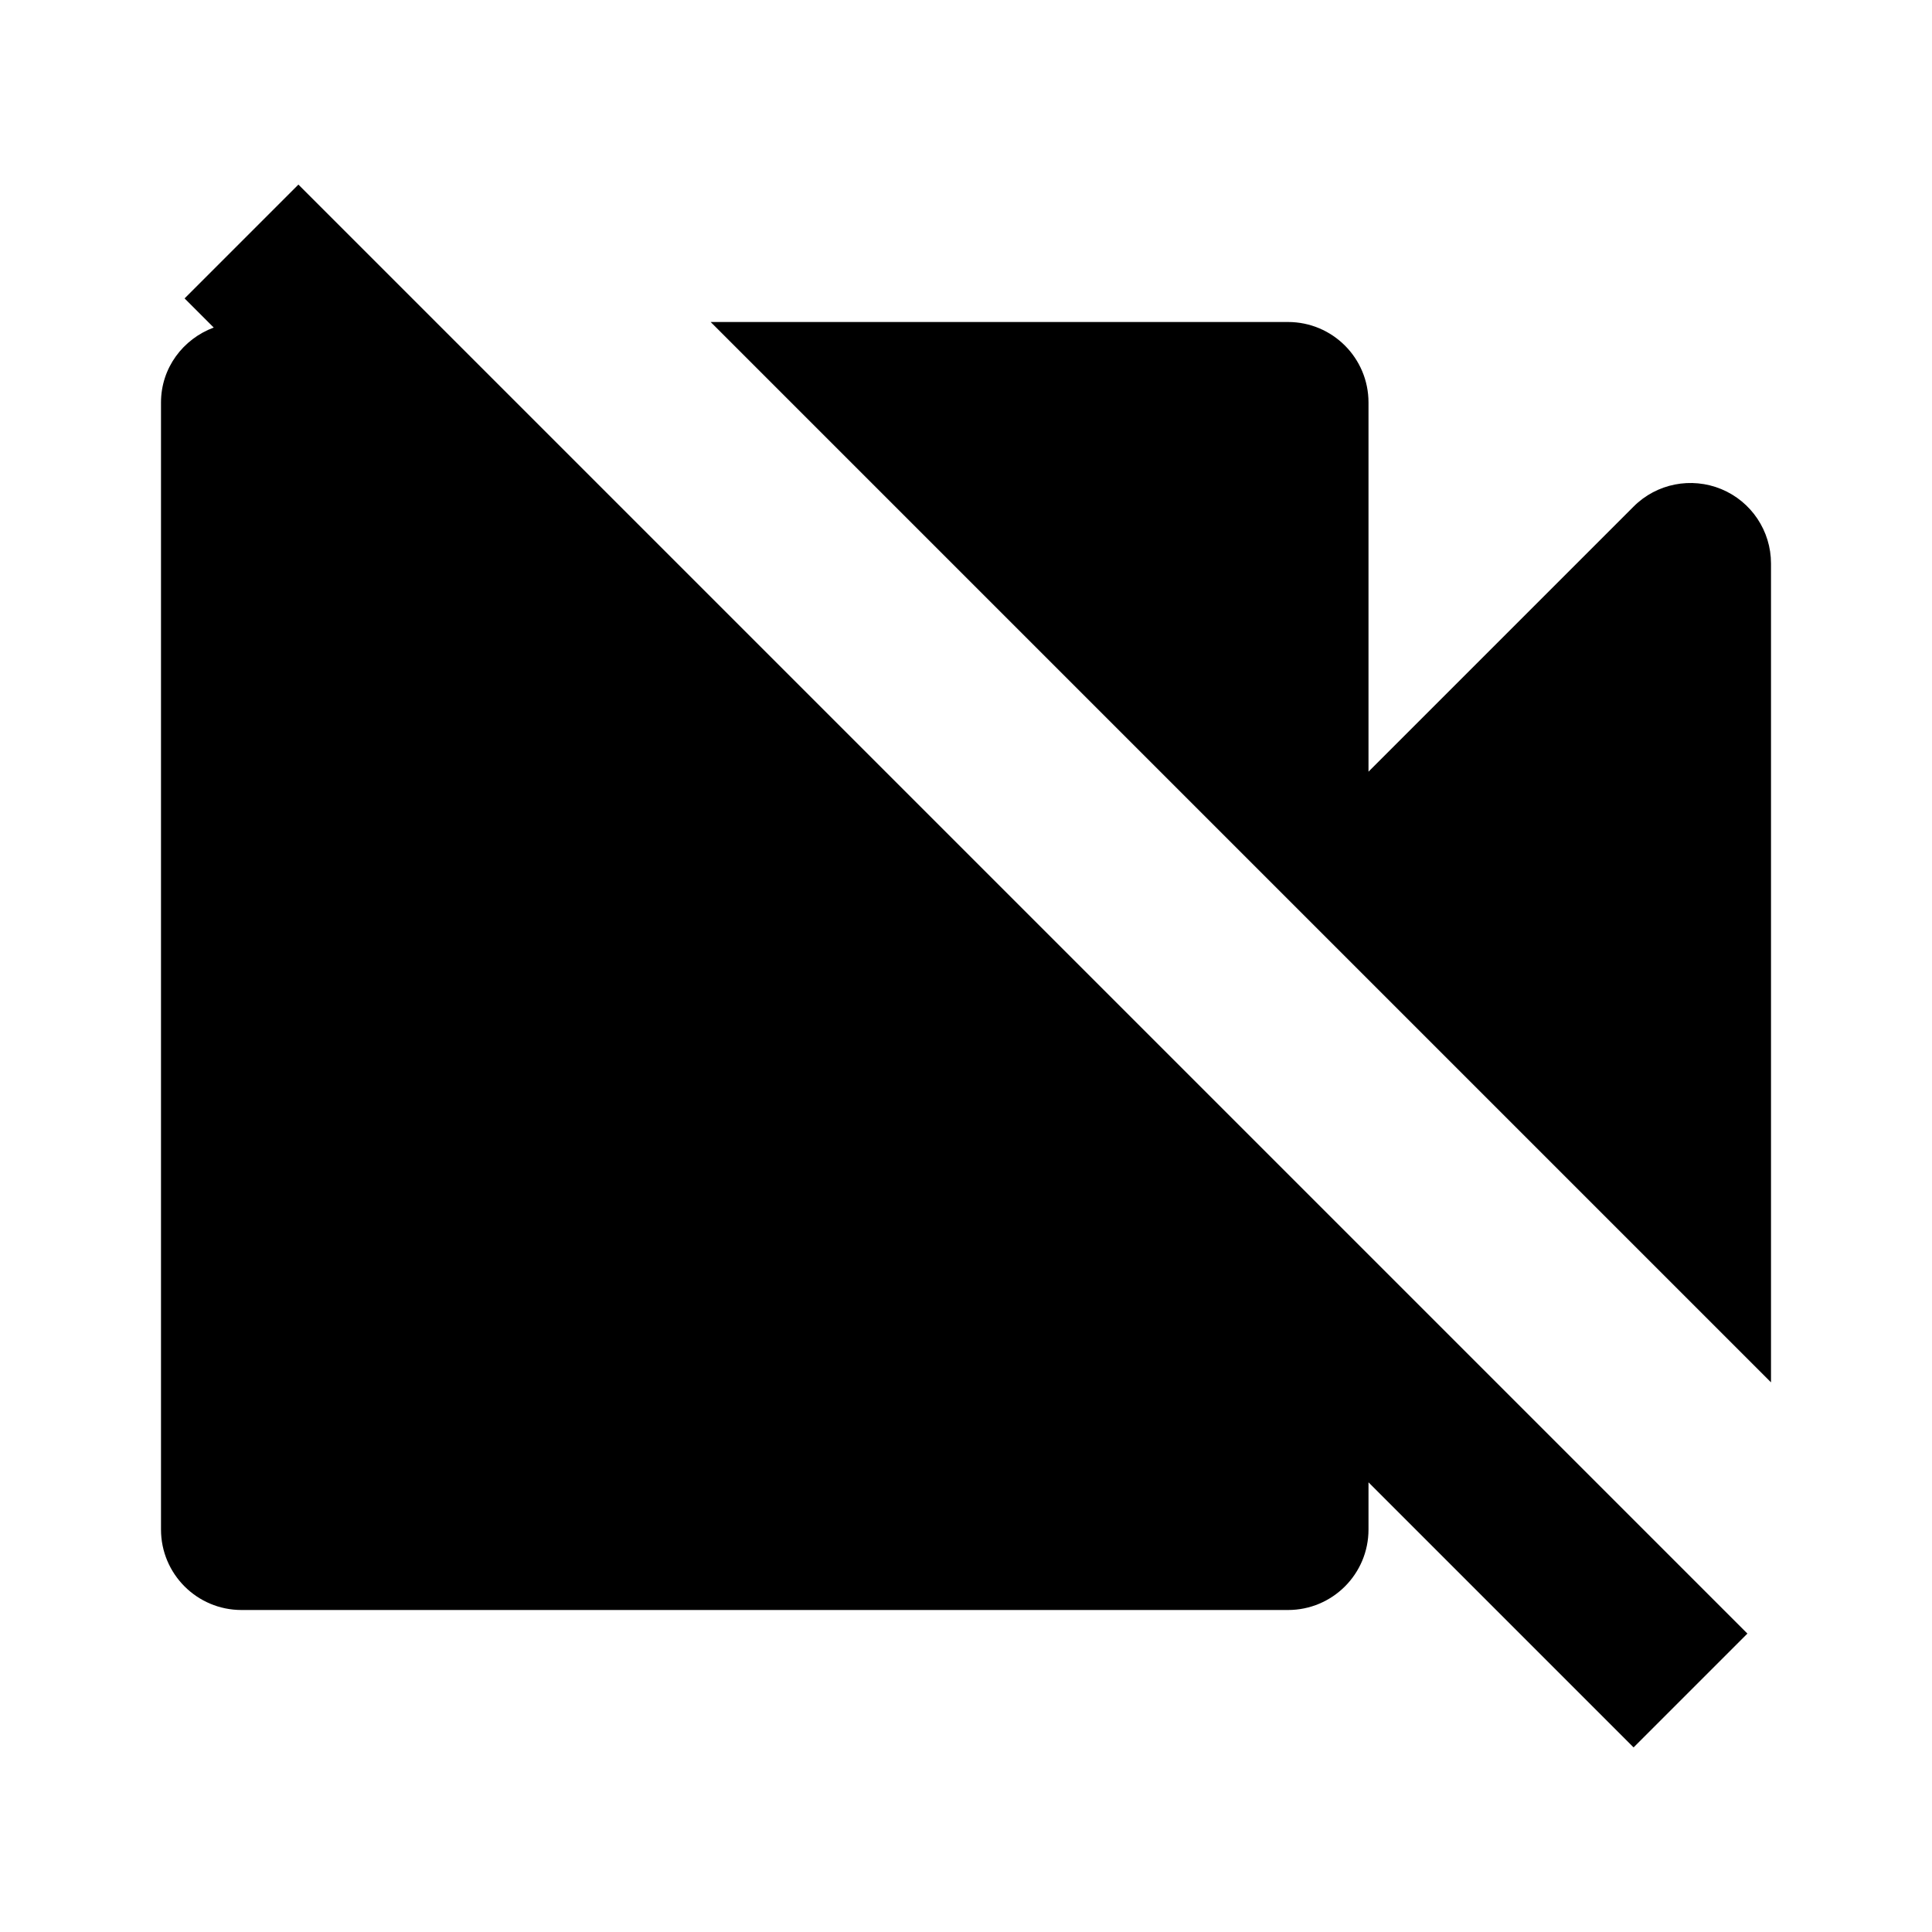
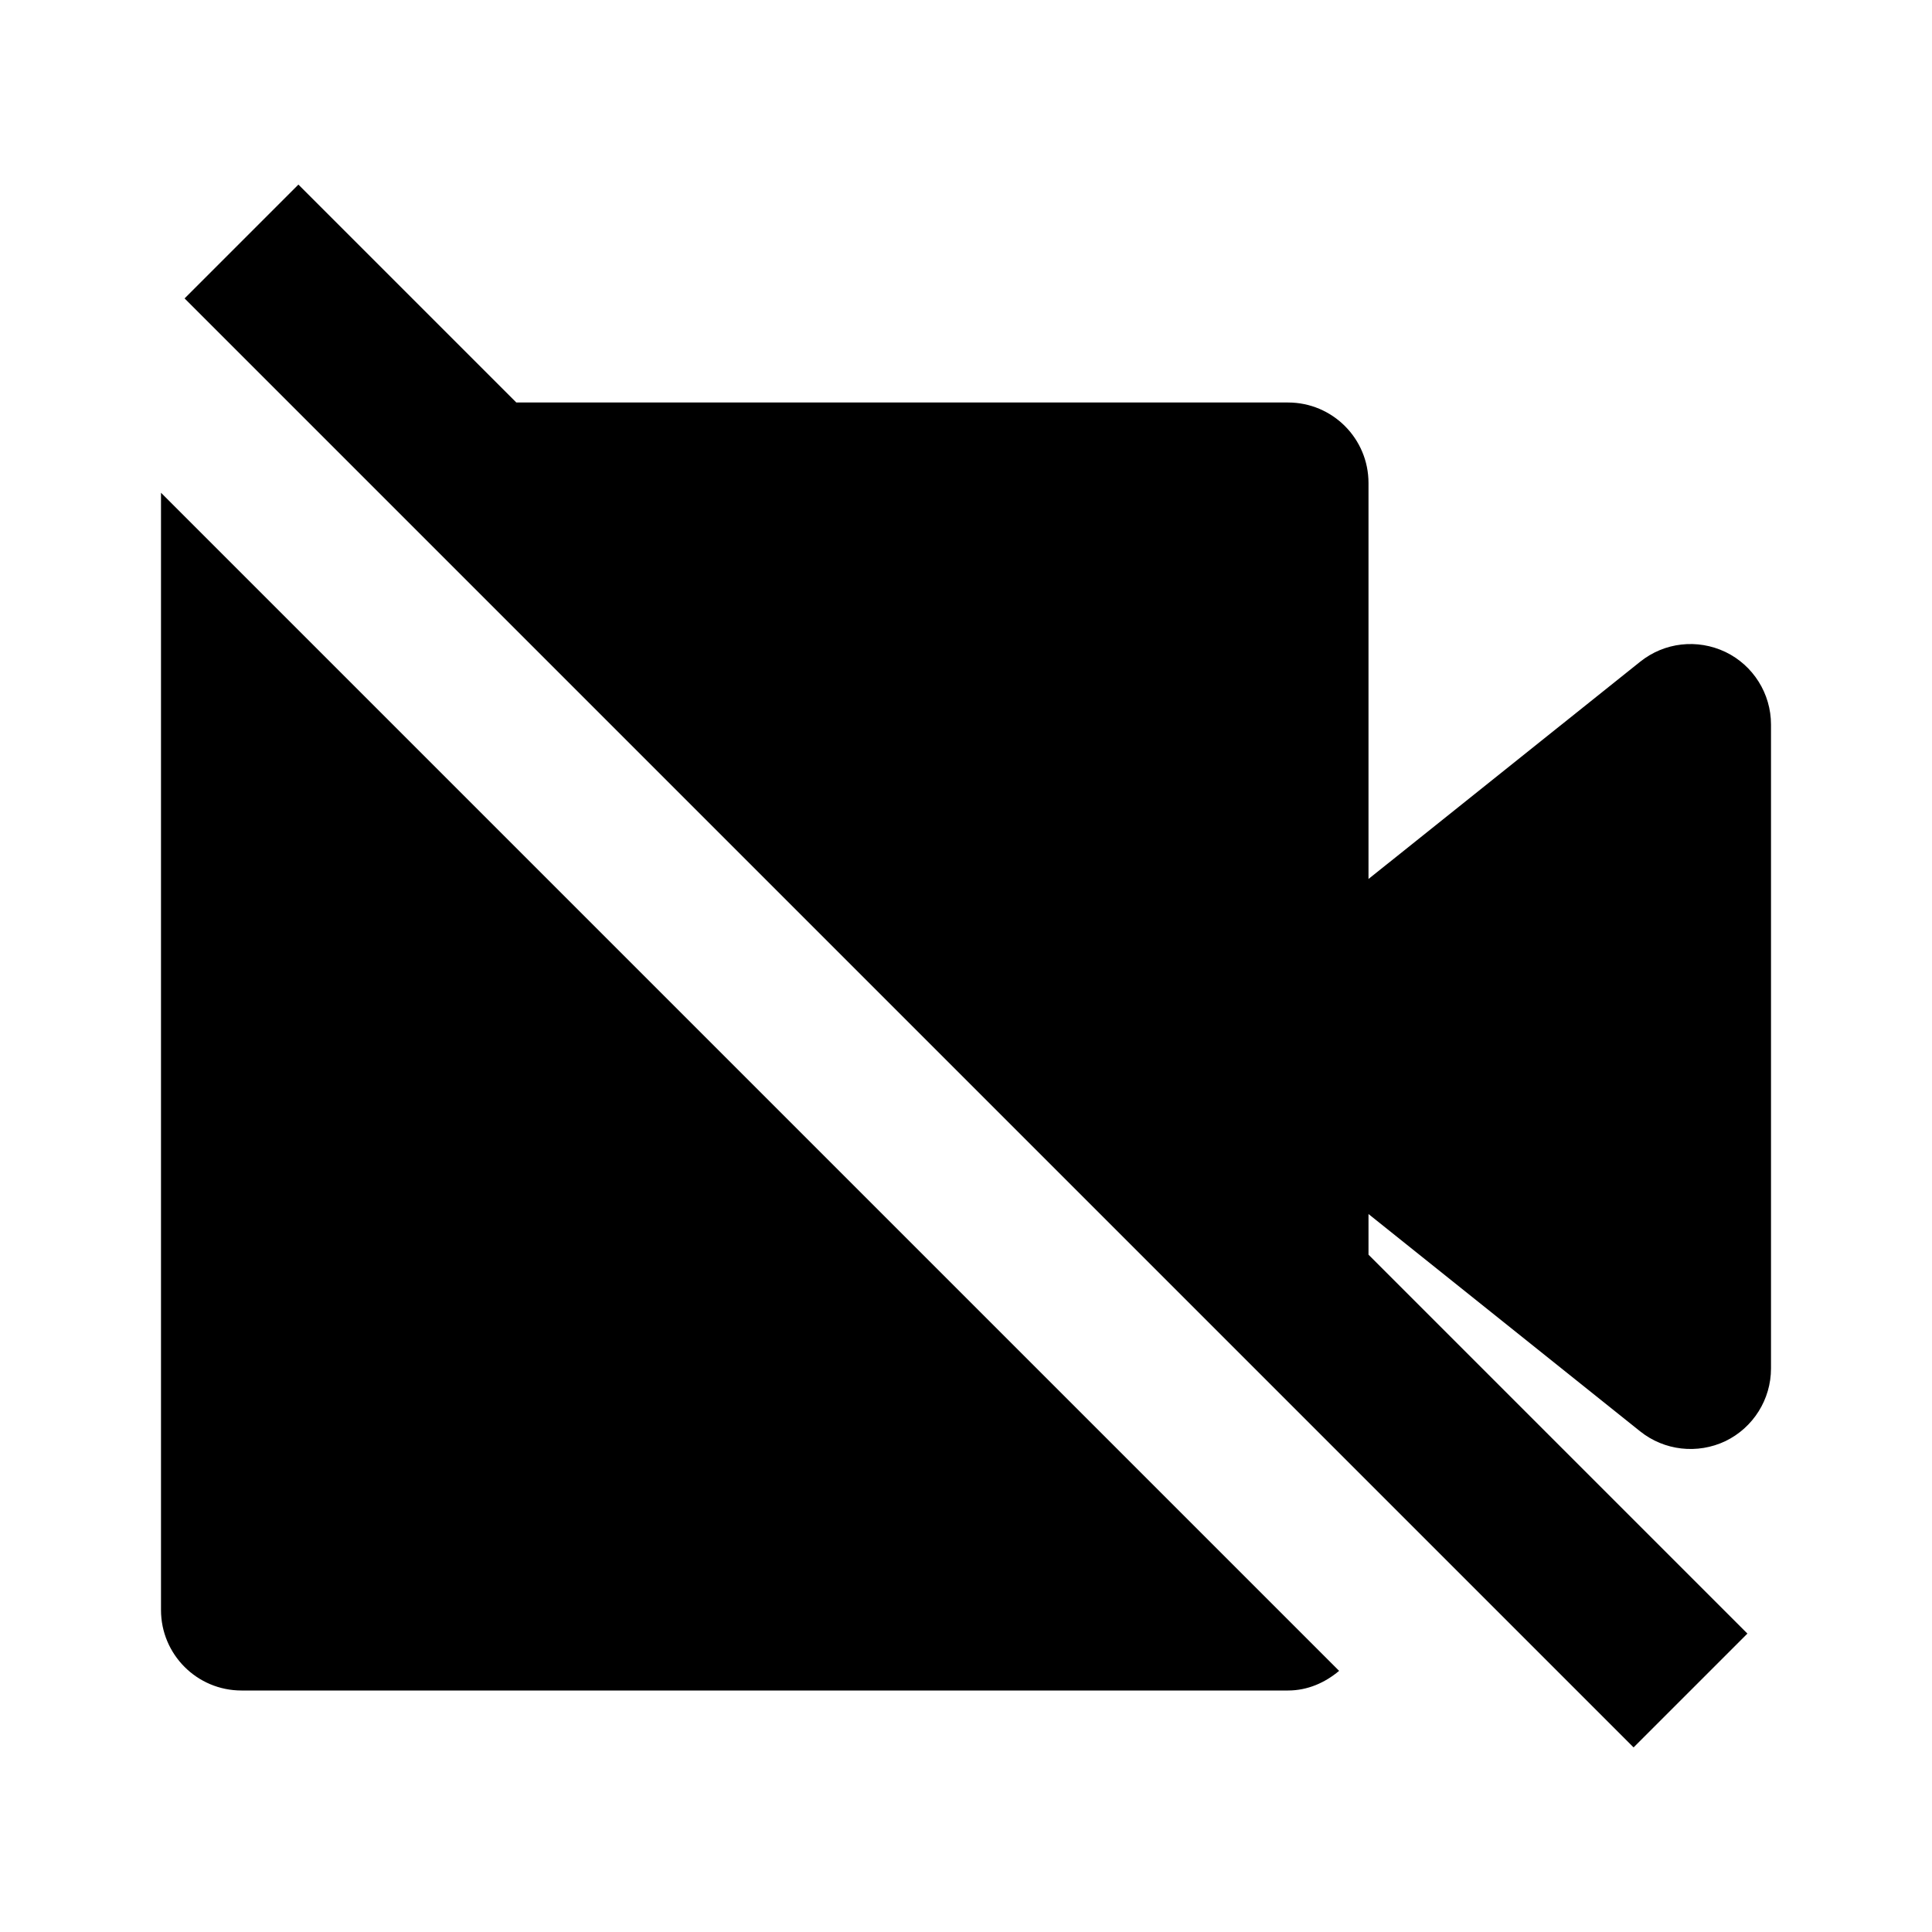
<svg xmlns="http://www.w3.org/2000/svg" width="24" height="24" viewBox="0 0 24 24">
-   <path d="M21.383 6.076c-.374-.154-.804-.07-1.09.217L17 9.586V5c0-.552-.447-1-1-1H8.828l2 2L15 10.172l2.121 2.121L20 15.172l2 2V7C22 6.596 21.757 6.231 21.383 6.076zM3 20h13c.553 0 1-.448 1-1v-.586l3.293 3.293 1.414-1.414-18-18L2.293 3.707l.362.362C2.274 4.211 2 4.57 2 5v14C2 19.552 2.447 20 3 20z" />
+   <path d="M3 21h13c.245 0 .461-.098.635-.244L2 6.121V20C2 20.552 2.447 21 3 21zM21.434 8.099c-.349-.166-.758-.12-1.059.121L17 10.919V6c0-.552-.447-1-1-1H6.414L3.707 2.293 2.293 3.707l18 18 1.414-1.414L17 15.586v-.505l3.375 2.7c.3.24.712.286 1.059.121C21.779 17.735 22 17.384 22 17V9C22 8.616 21.779 8.265 21.434 8.099z" />
</svg>
